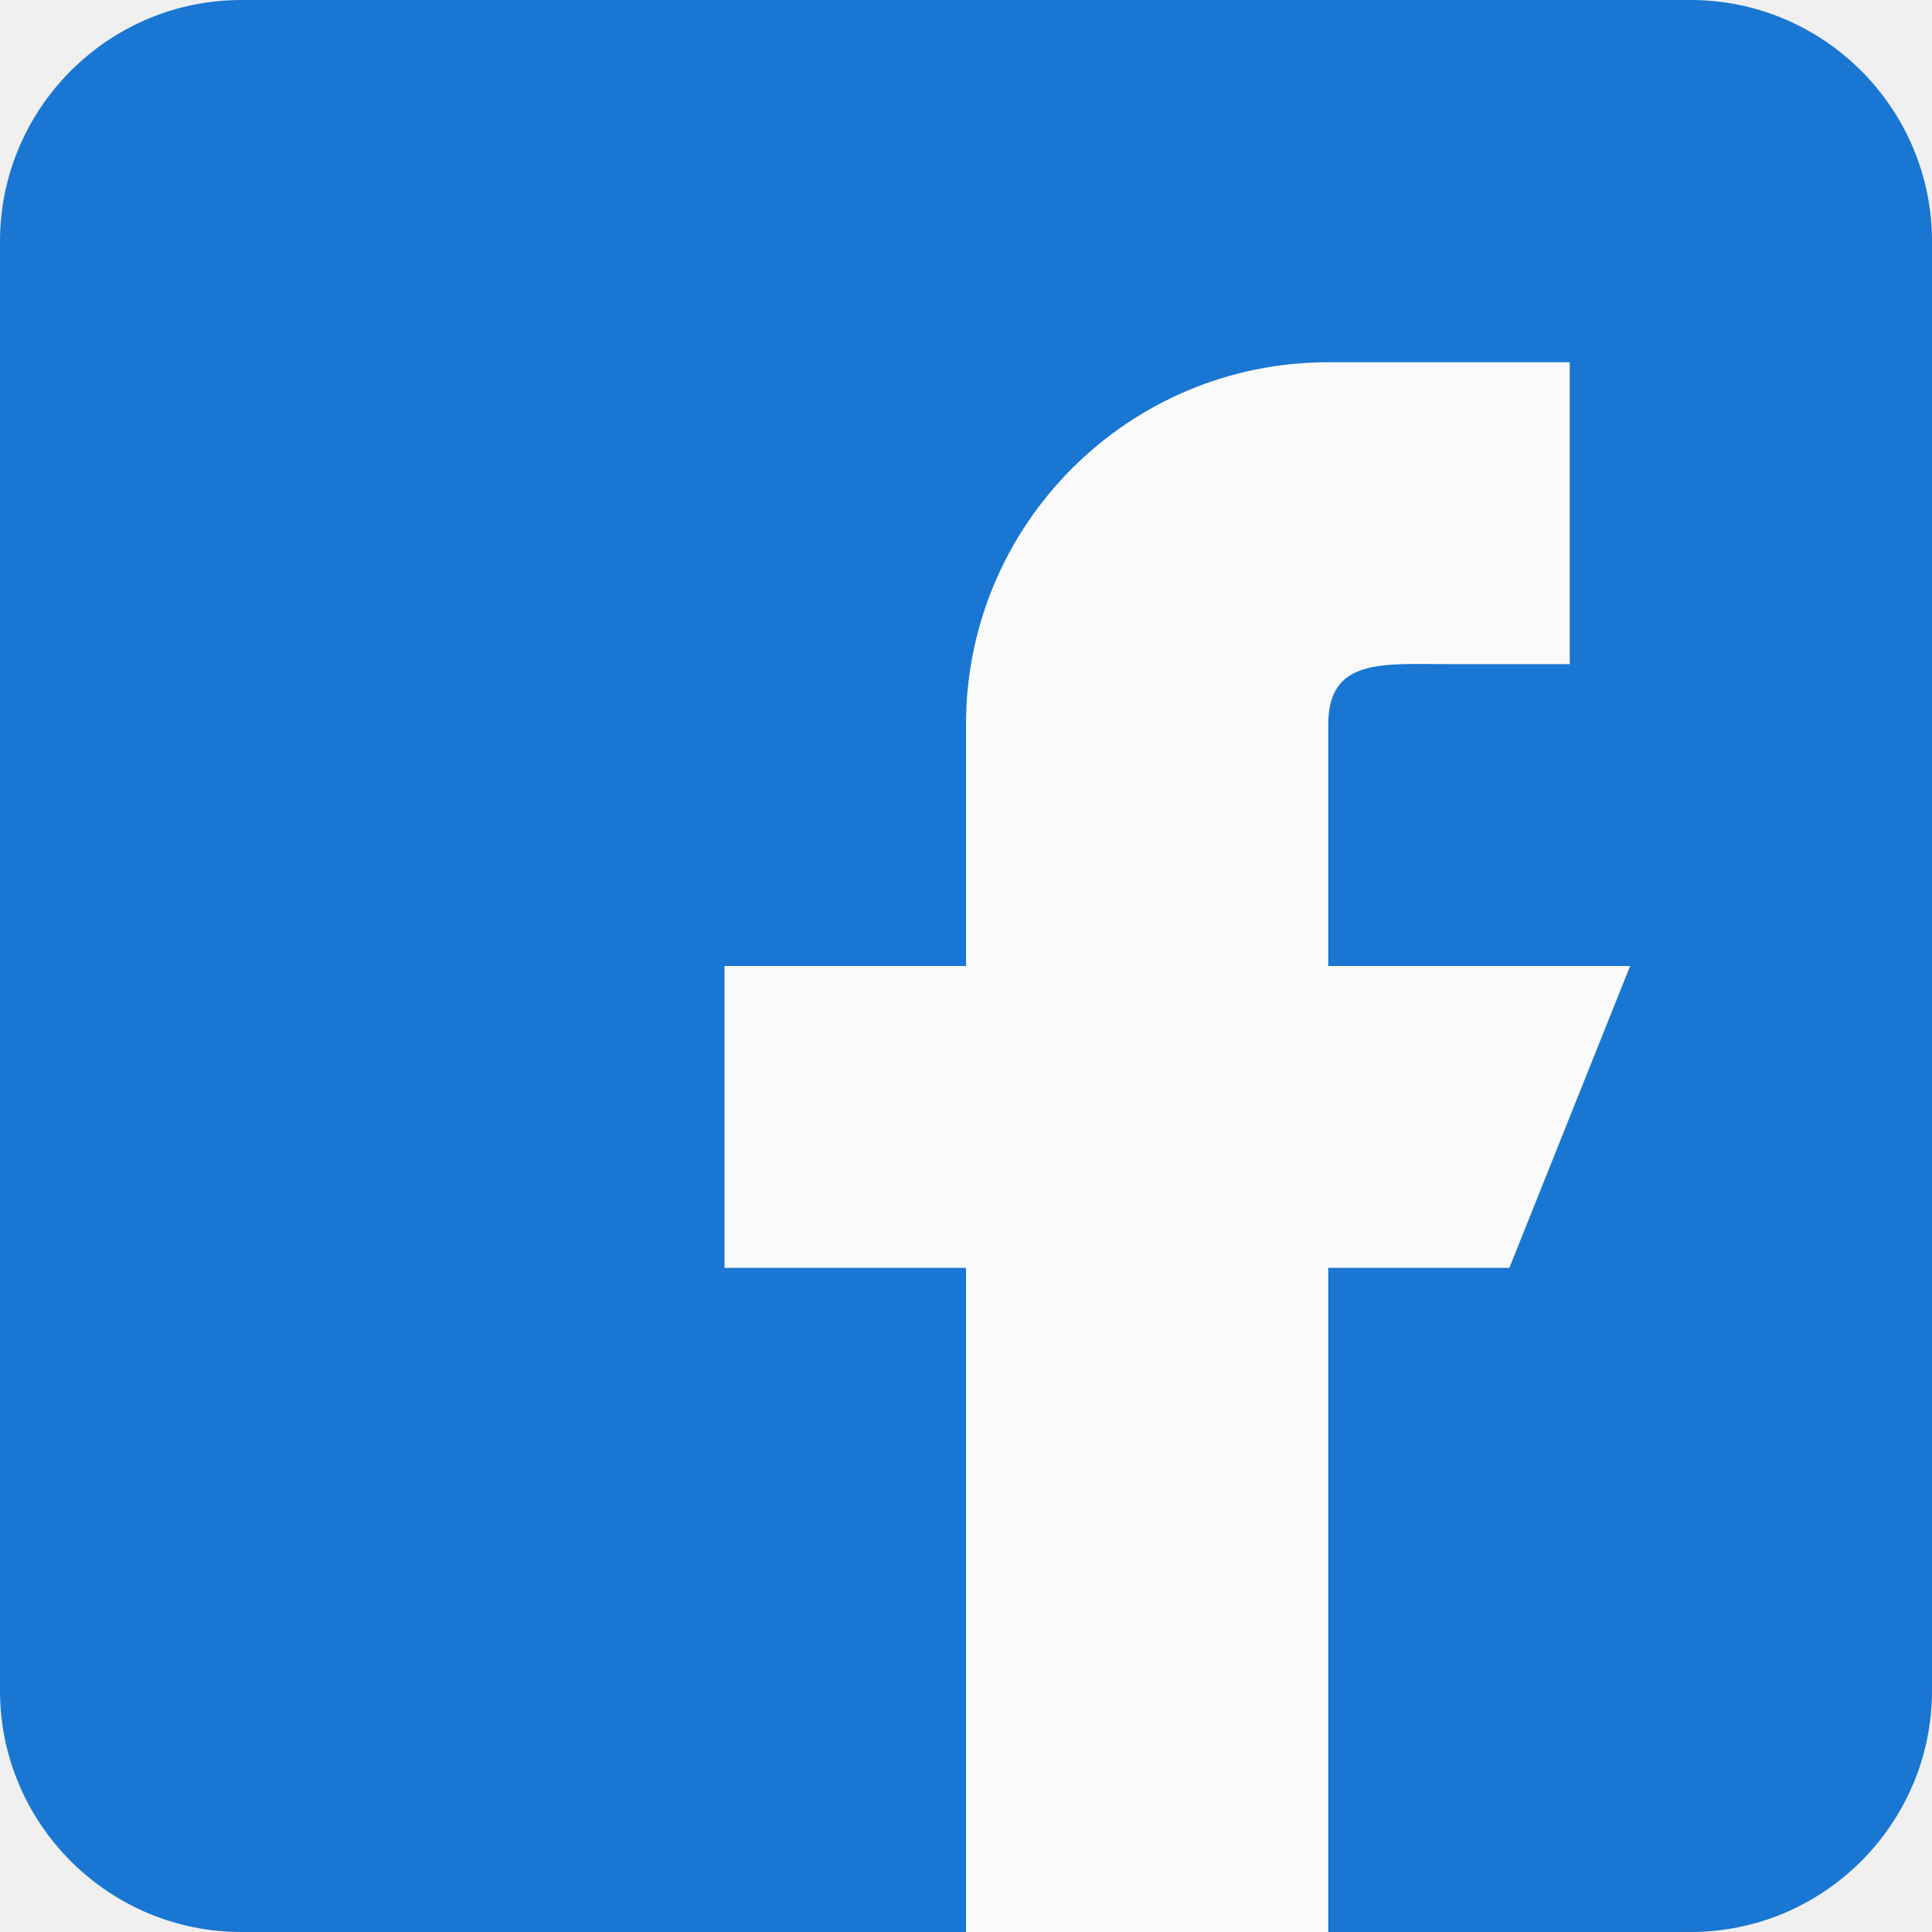
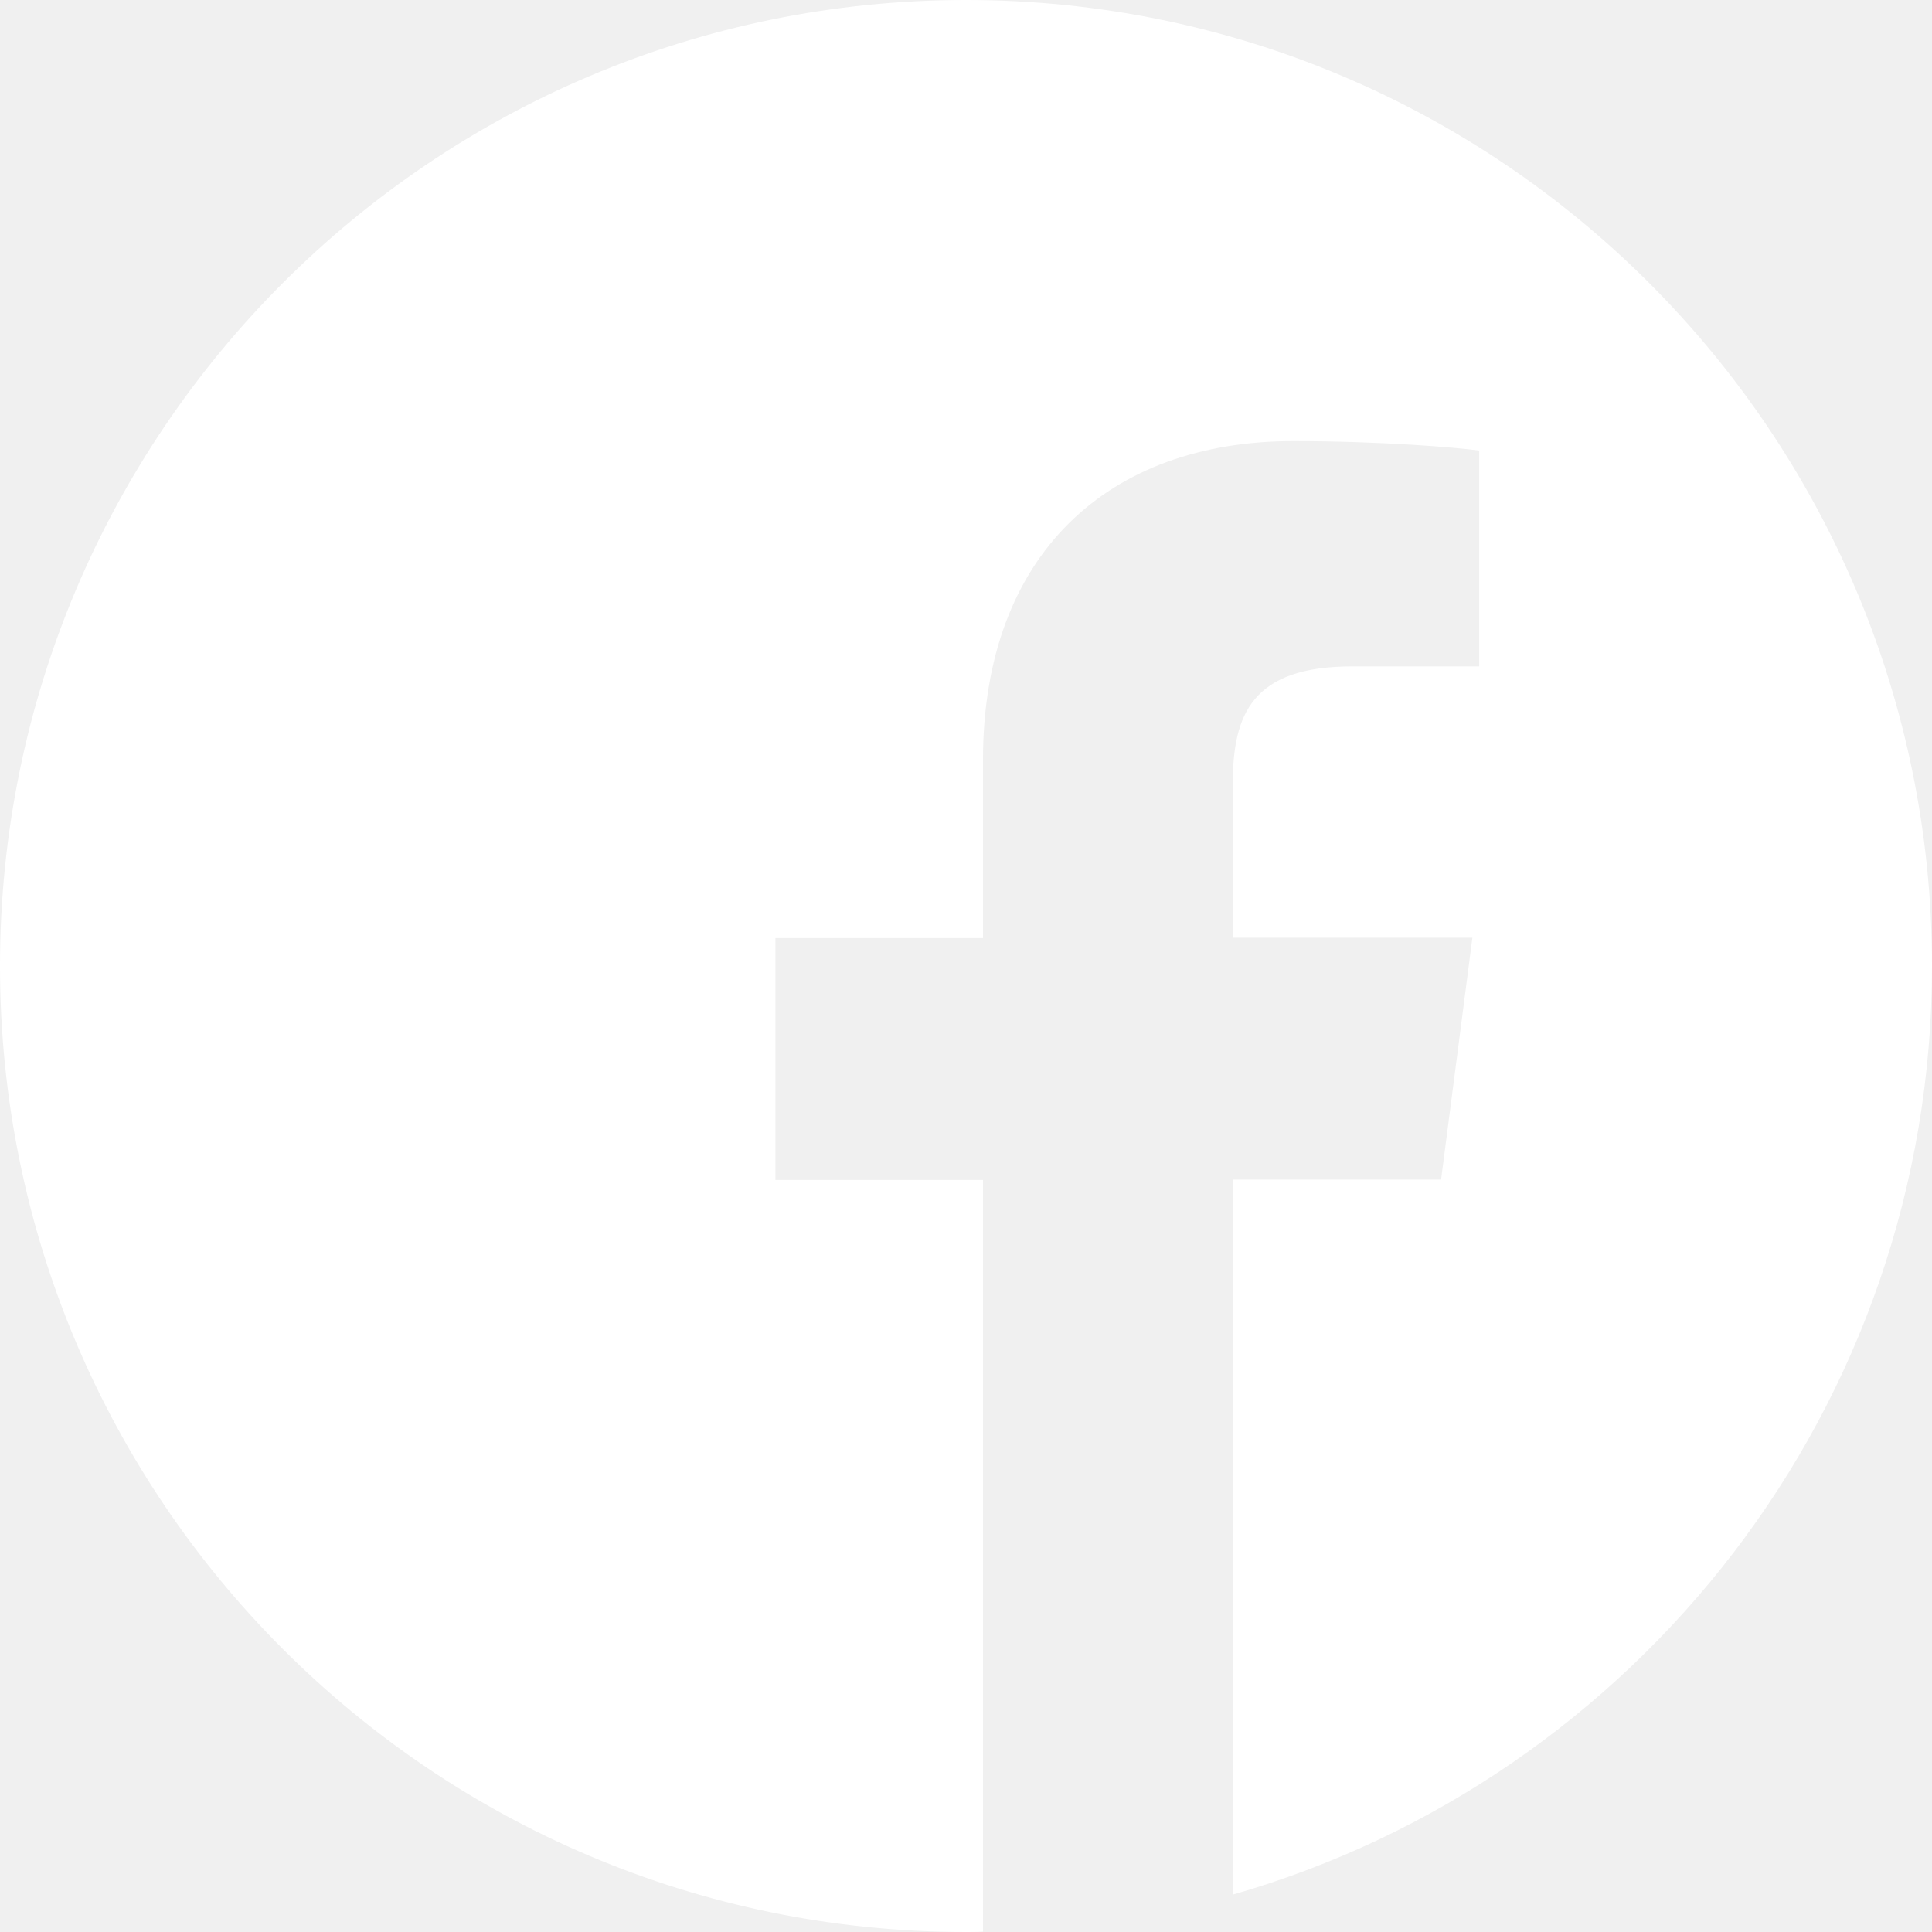
- <svg xmlns="http://www.w3.org/2000/svg" version="1.1" id="Capa_1" x="0px" y="0px" viewBox="0 0 512 512" style="enable-background:new 0 0 512 512;" xml:space="preserve">
-   <path style="fill:#1976D2;" d="M448,0H64C28.704,0,0,28.704,0,64v384c0,35.296,28.704,64,64,64h384c35.296,0,64-28.704,64-64V64  C512,28.704,483.296,0,448,0z" />
-   <path style="fill:#FAFAFA;" d="M432,256h-80v-64c0-17.664,14.336-16,32-16h32V96h-64l0,0c-53.024,0-96,42.976-96,96v64h-64v80h64  v176h96V336h48L432,256z" />
-   <g>
- </g>
-   <g>
- </g>
-   <g>
- </g>
-   <g>
- </g>
-   <g>
- </g>
-   <g>
- </g>
-   <g>
- </g>
-   <g>
- </g>
-   <g>
- </g>
-   <g>
- </g>
-   <g>
- </g>
-   <g>
- </g>
-   <g>
- </g>
-   <g>
- </g>
-   <g>
- </g>
+ <svg xmlns="http://www.w3.org/2000/svg" id="Capa_1" enable-background="new 0 0 512 512" height="512" viewBox="0 0 512 512" width="512">
+   <path fill="#FFF" d="m512 256c0-141.4-114.6-256-256-256s-256 114.6-256 256 114.6 256 256 256c1.5 0 3 0 4.5-.1v-199.2h-55v-64.1h55v-47.2c0-54.7 33.4-84.5 82.2-84.5 23.4 0 43.5 1.7 49.3 2.5v57.2h-33.6c-26.5 0-31.7 12.6-31.7 31.1v40.8h63.5l-8.3 64.1h-55.2v189.5c107-30.7 185.3-129.2 185.3-246.1z" />
</svg>
